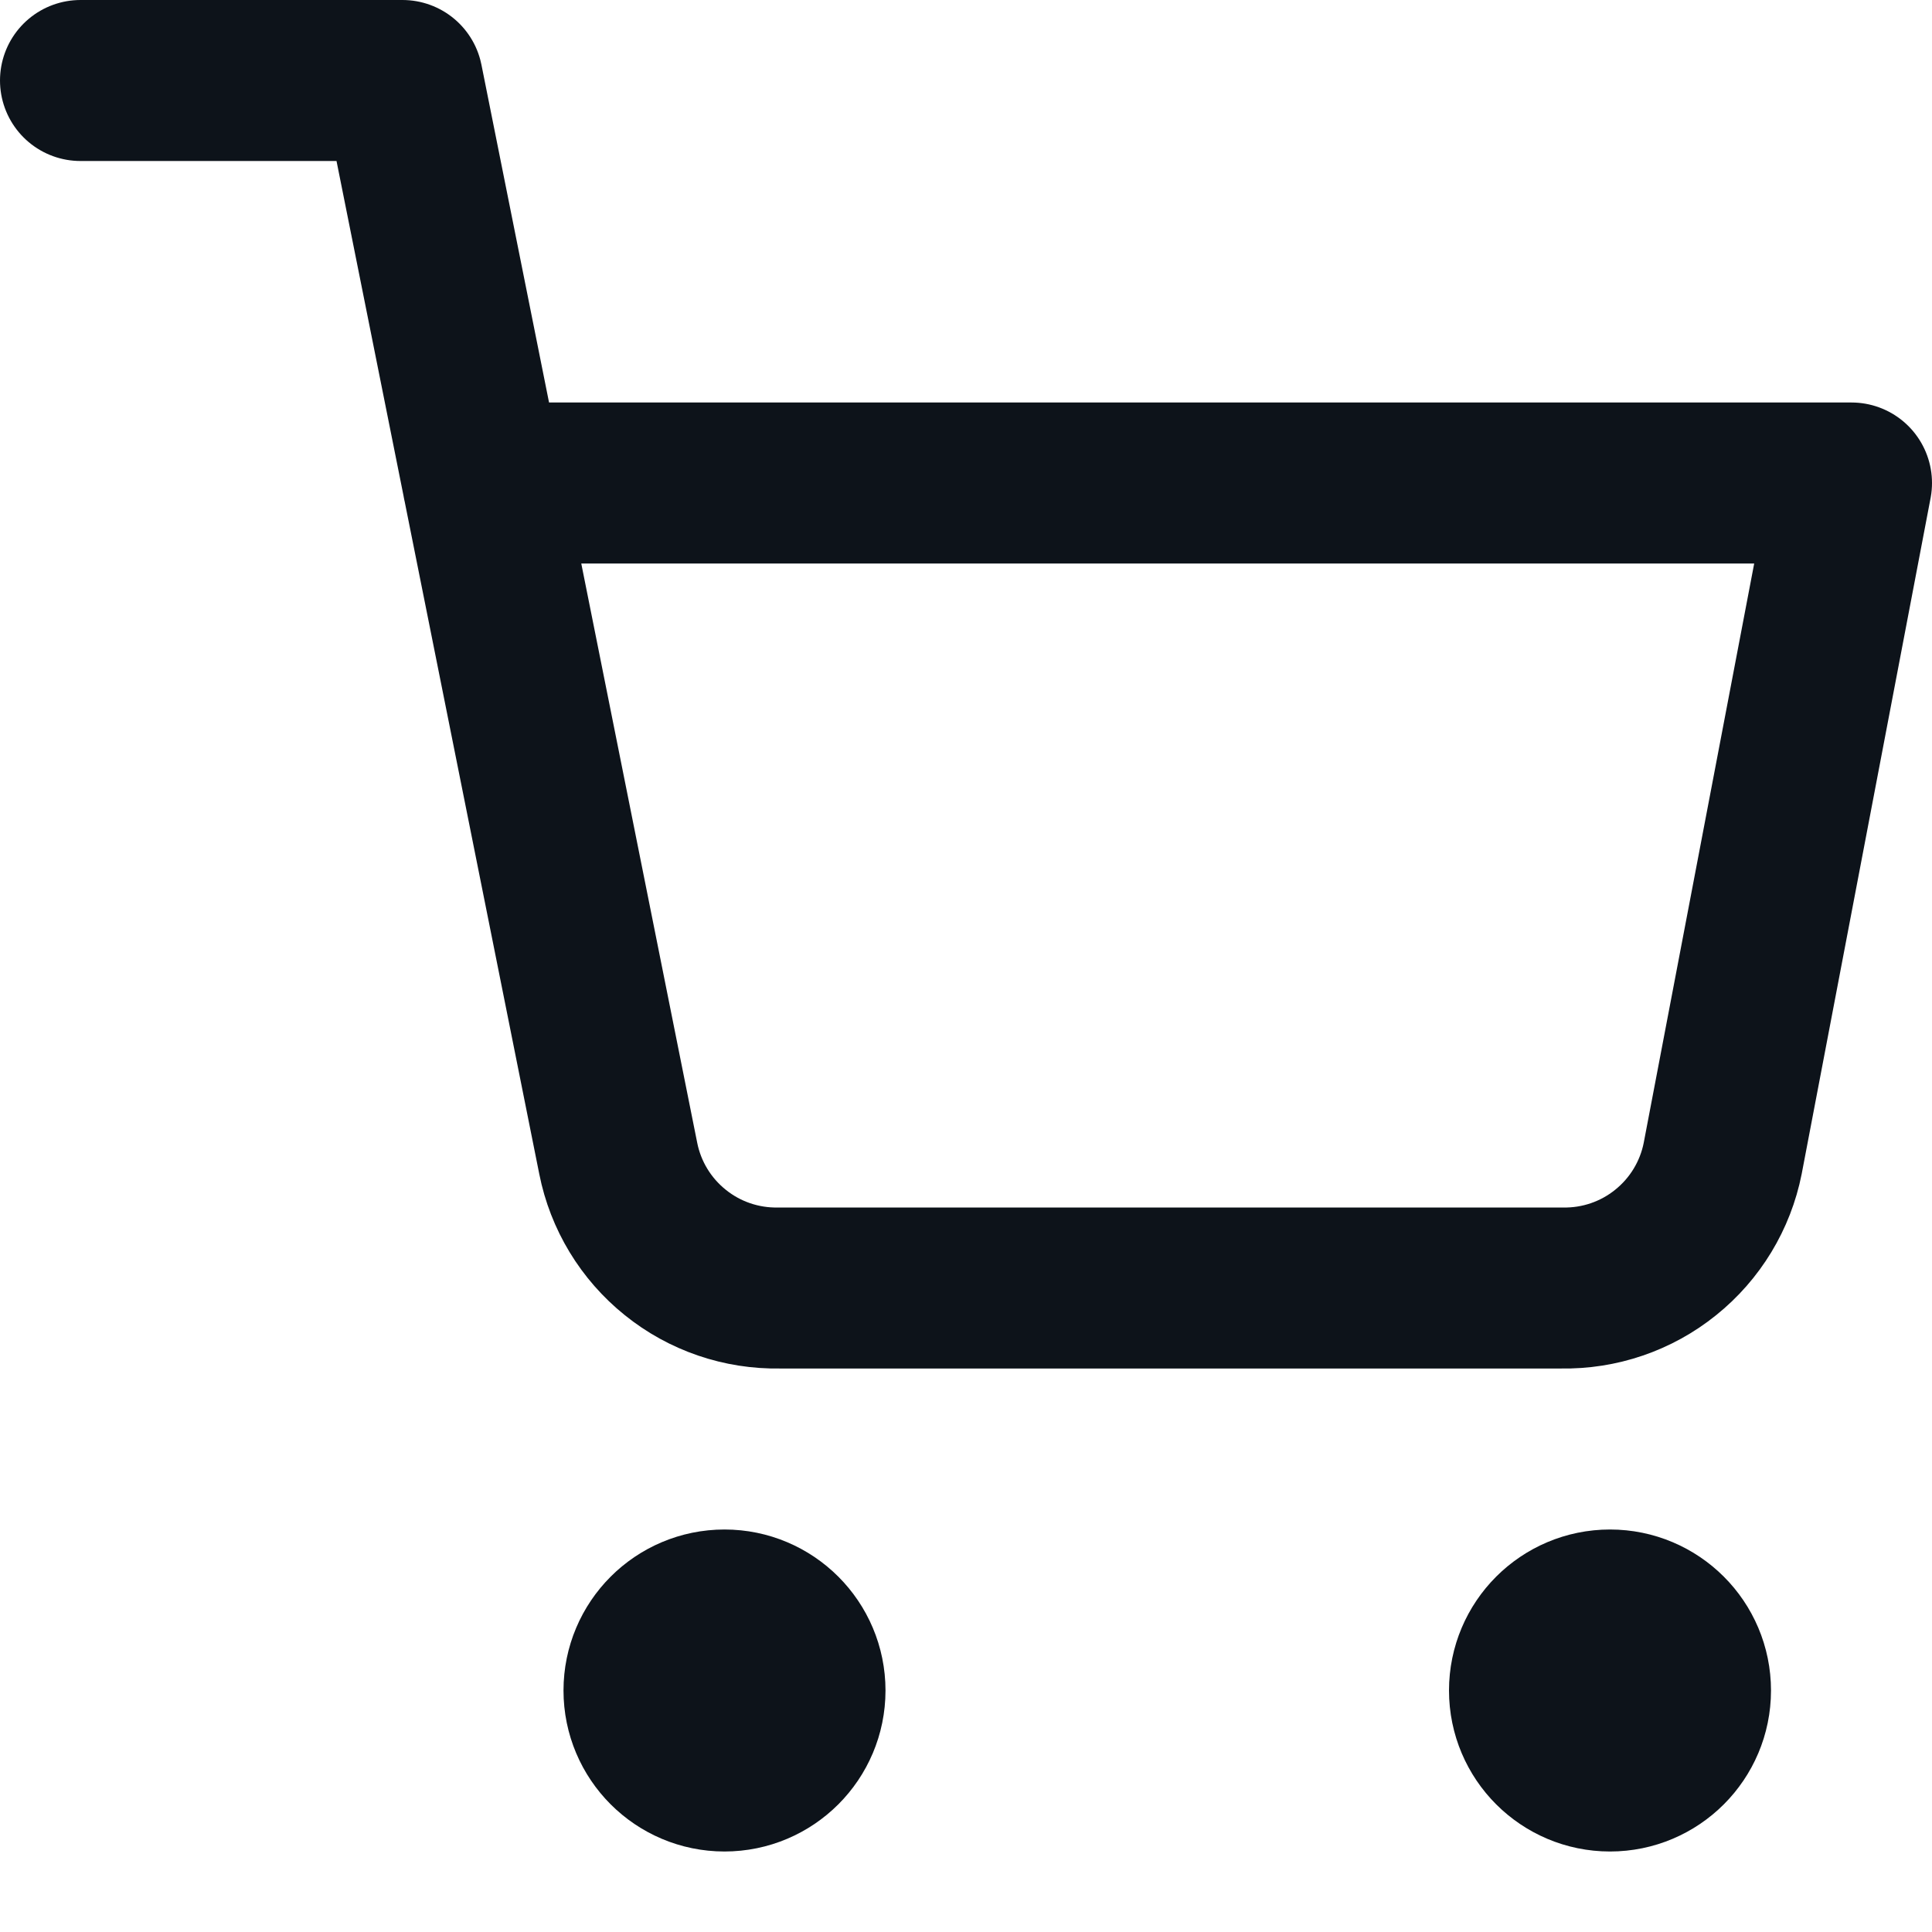
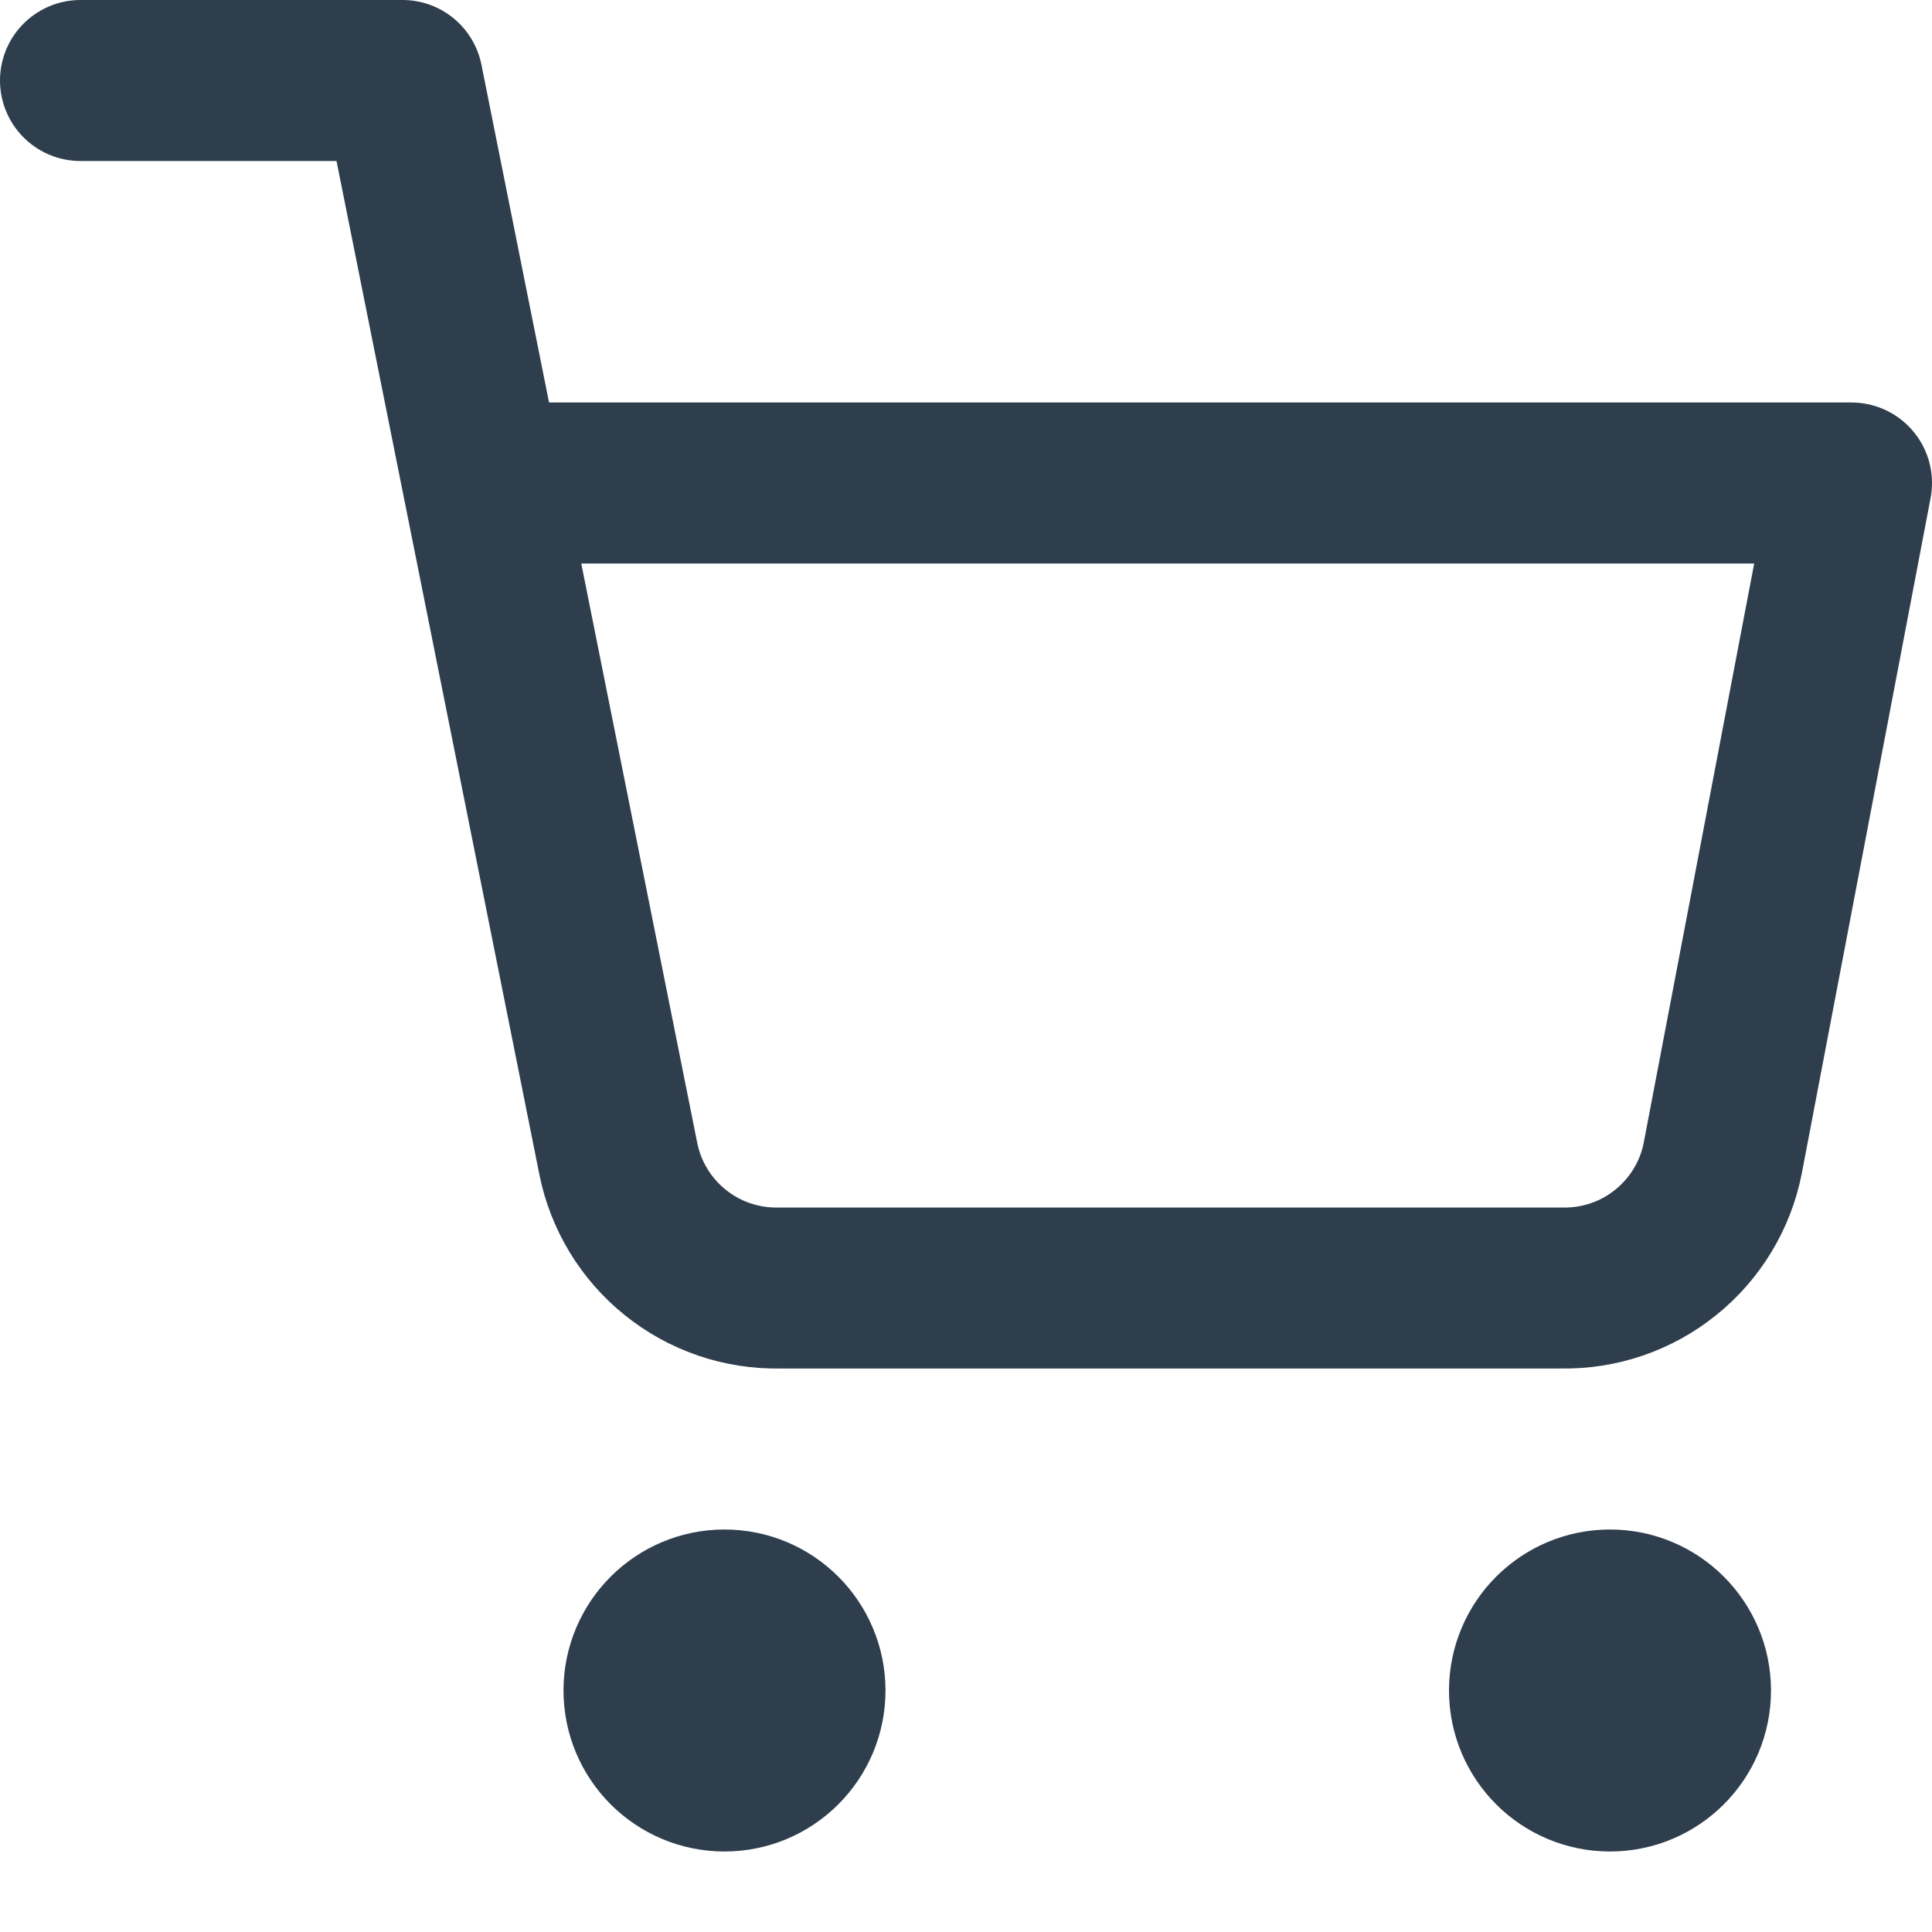
<svg xmlns="http://www.w3.org/2000/svg" width="24" height="24" viewBox="0 0 24 24" fill="none">
-   <path d="M9 22C9.552 22 10 21.552 10 21C10 20.448 9.552 20 9 20C8.448 20 8 20.448 8 21C8 21.552 8.448 22 9 22Z" stroke="#0D131A" stroke-width="2" stroke-linecap="round" stroke-linejoin="round" />
-   <path d="M20 22C20.552 22 21 21.552 21 21C21 20.448 20.552 20 20 20C19.448 20 19 20.448 19 21C19 21.552 19.448 22 20 22Z" stroke="#0D131A" stroke-width="2" stroke-linecap="round" stroke-linejoin="round" />
-   <path d="M1 1H5L7.68 14.39C7.771 14.85 8.022 15.264 8.388 15.558C8.753 15.853 9.211 16.009 9.68 16H19.4C19.869 16.009 20.327 15.853 20.692 15.558C21.058 15.264 21.309 14.85 21.4 14.39L23 6H6" stroke="#0D131A" stroke-width="2" stroke-linecap="round" stroke-linejoin="round" />
+   <path d="M9 22C9.552 22 10 21.552 10 21C10 20.448 9.552 20 9 20C8.448 20 8 20.448 8 21C8 21.552 8.448 22 9 22Z" stroke="#2E3E4D" stroke-width="2" stroke-linecap="round" stroke-linejoin="round" />
+   <path d="M20 22C20.552 22 21 21.552 21 21C21 20.448 20.552 20 20 20C19.448 20 19 20.448 19 21C19 21.552 19.448 22 20 22Z" stroke="#2E3E4D" stroke-width="2" stroke-linecap="round" stroke-linejoin="round" />
+   <path d="M1 1H5L7.68 14.39C7.771 14.85 8.022 15.264 8.388 15.558C8.753 15.853 9.211 16.009 9.68 16H19.4C19.869 16.009 20.327 15.853 20.692 15.558C21.058 15.264 21.309 14.85 21.4 14.39L23 6H6" stroke="#2E3E4D" stroke-width="2" stroke-linecap="round" stroke-linejoin="round" />
</svg>
